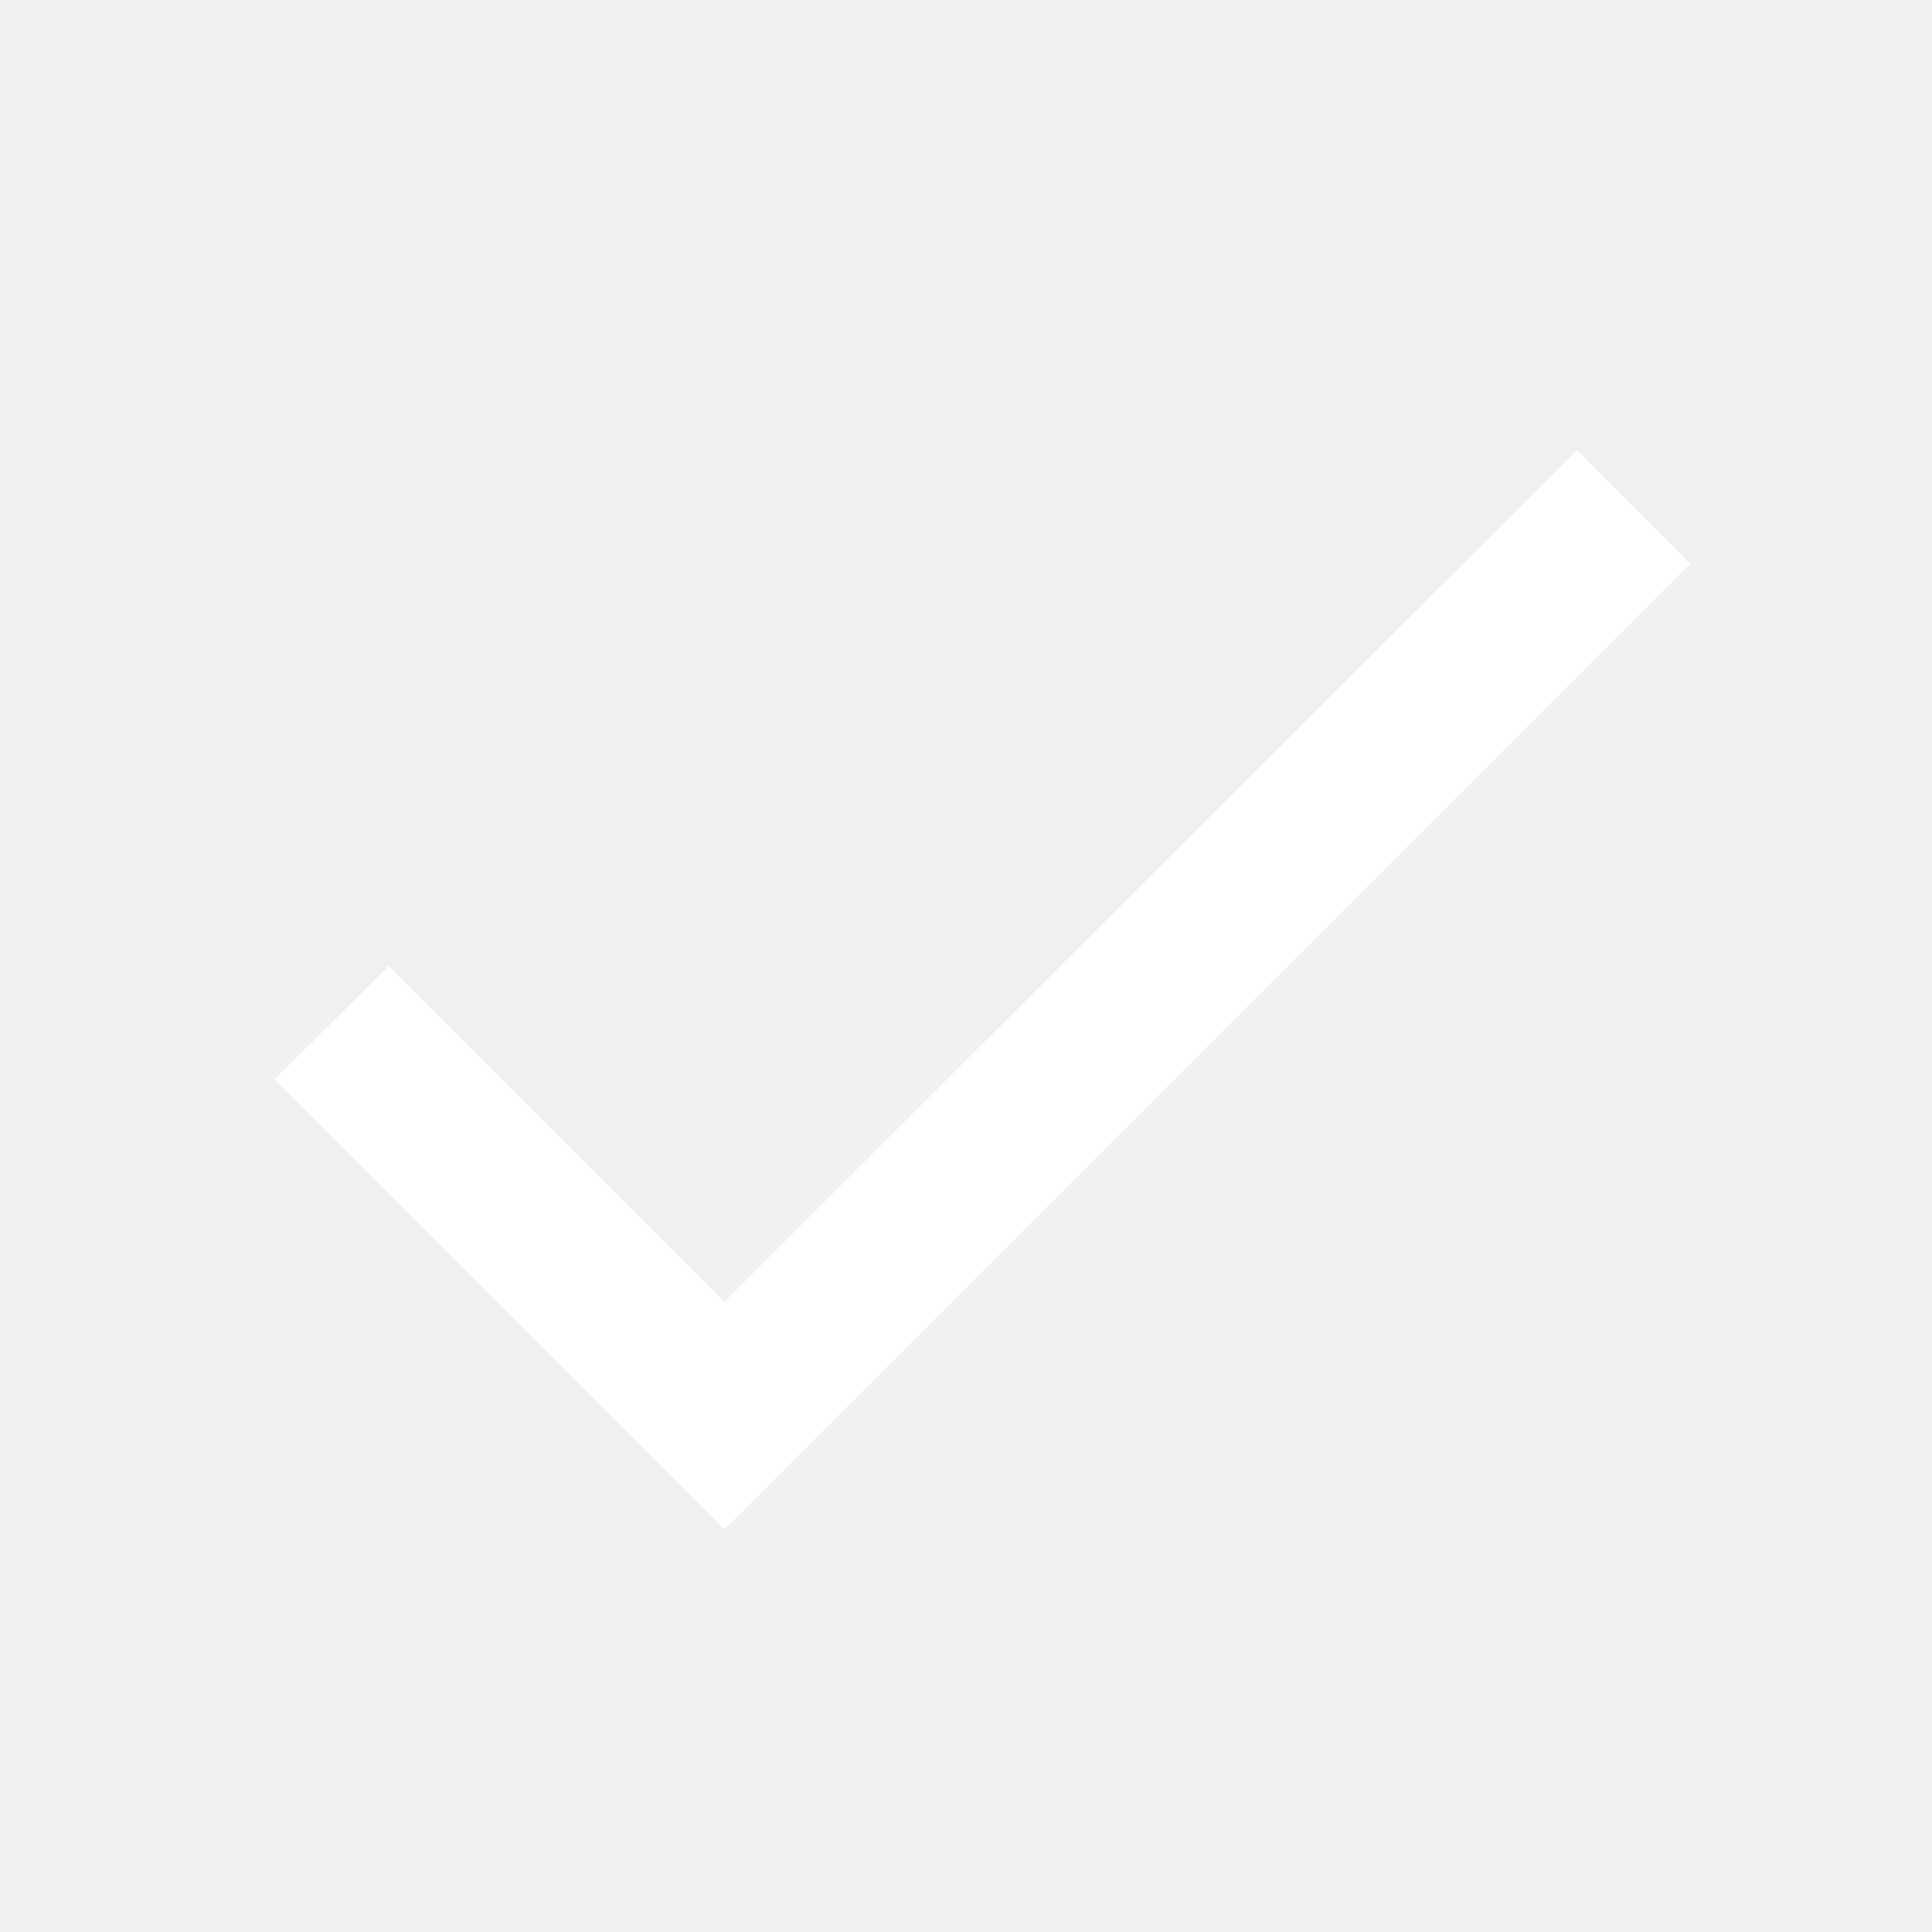
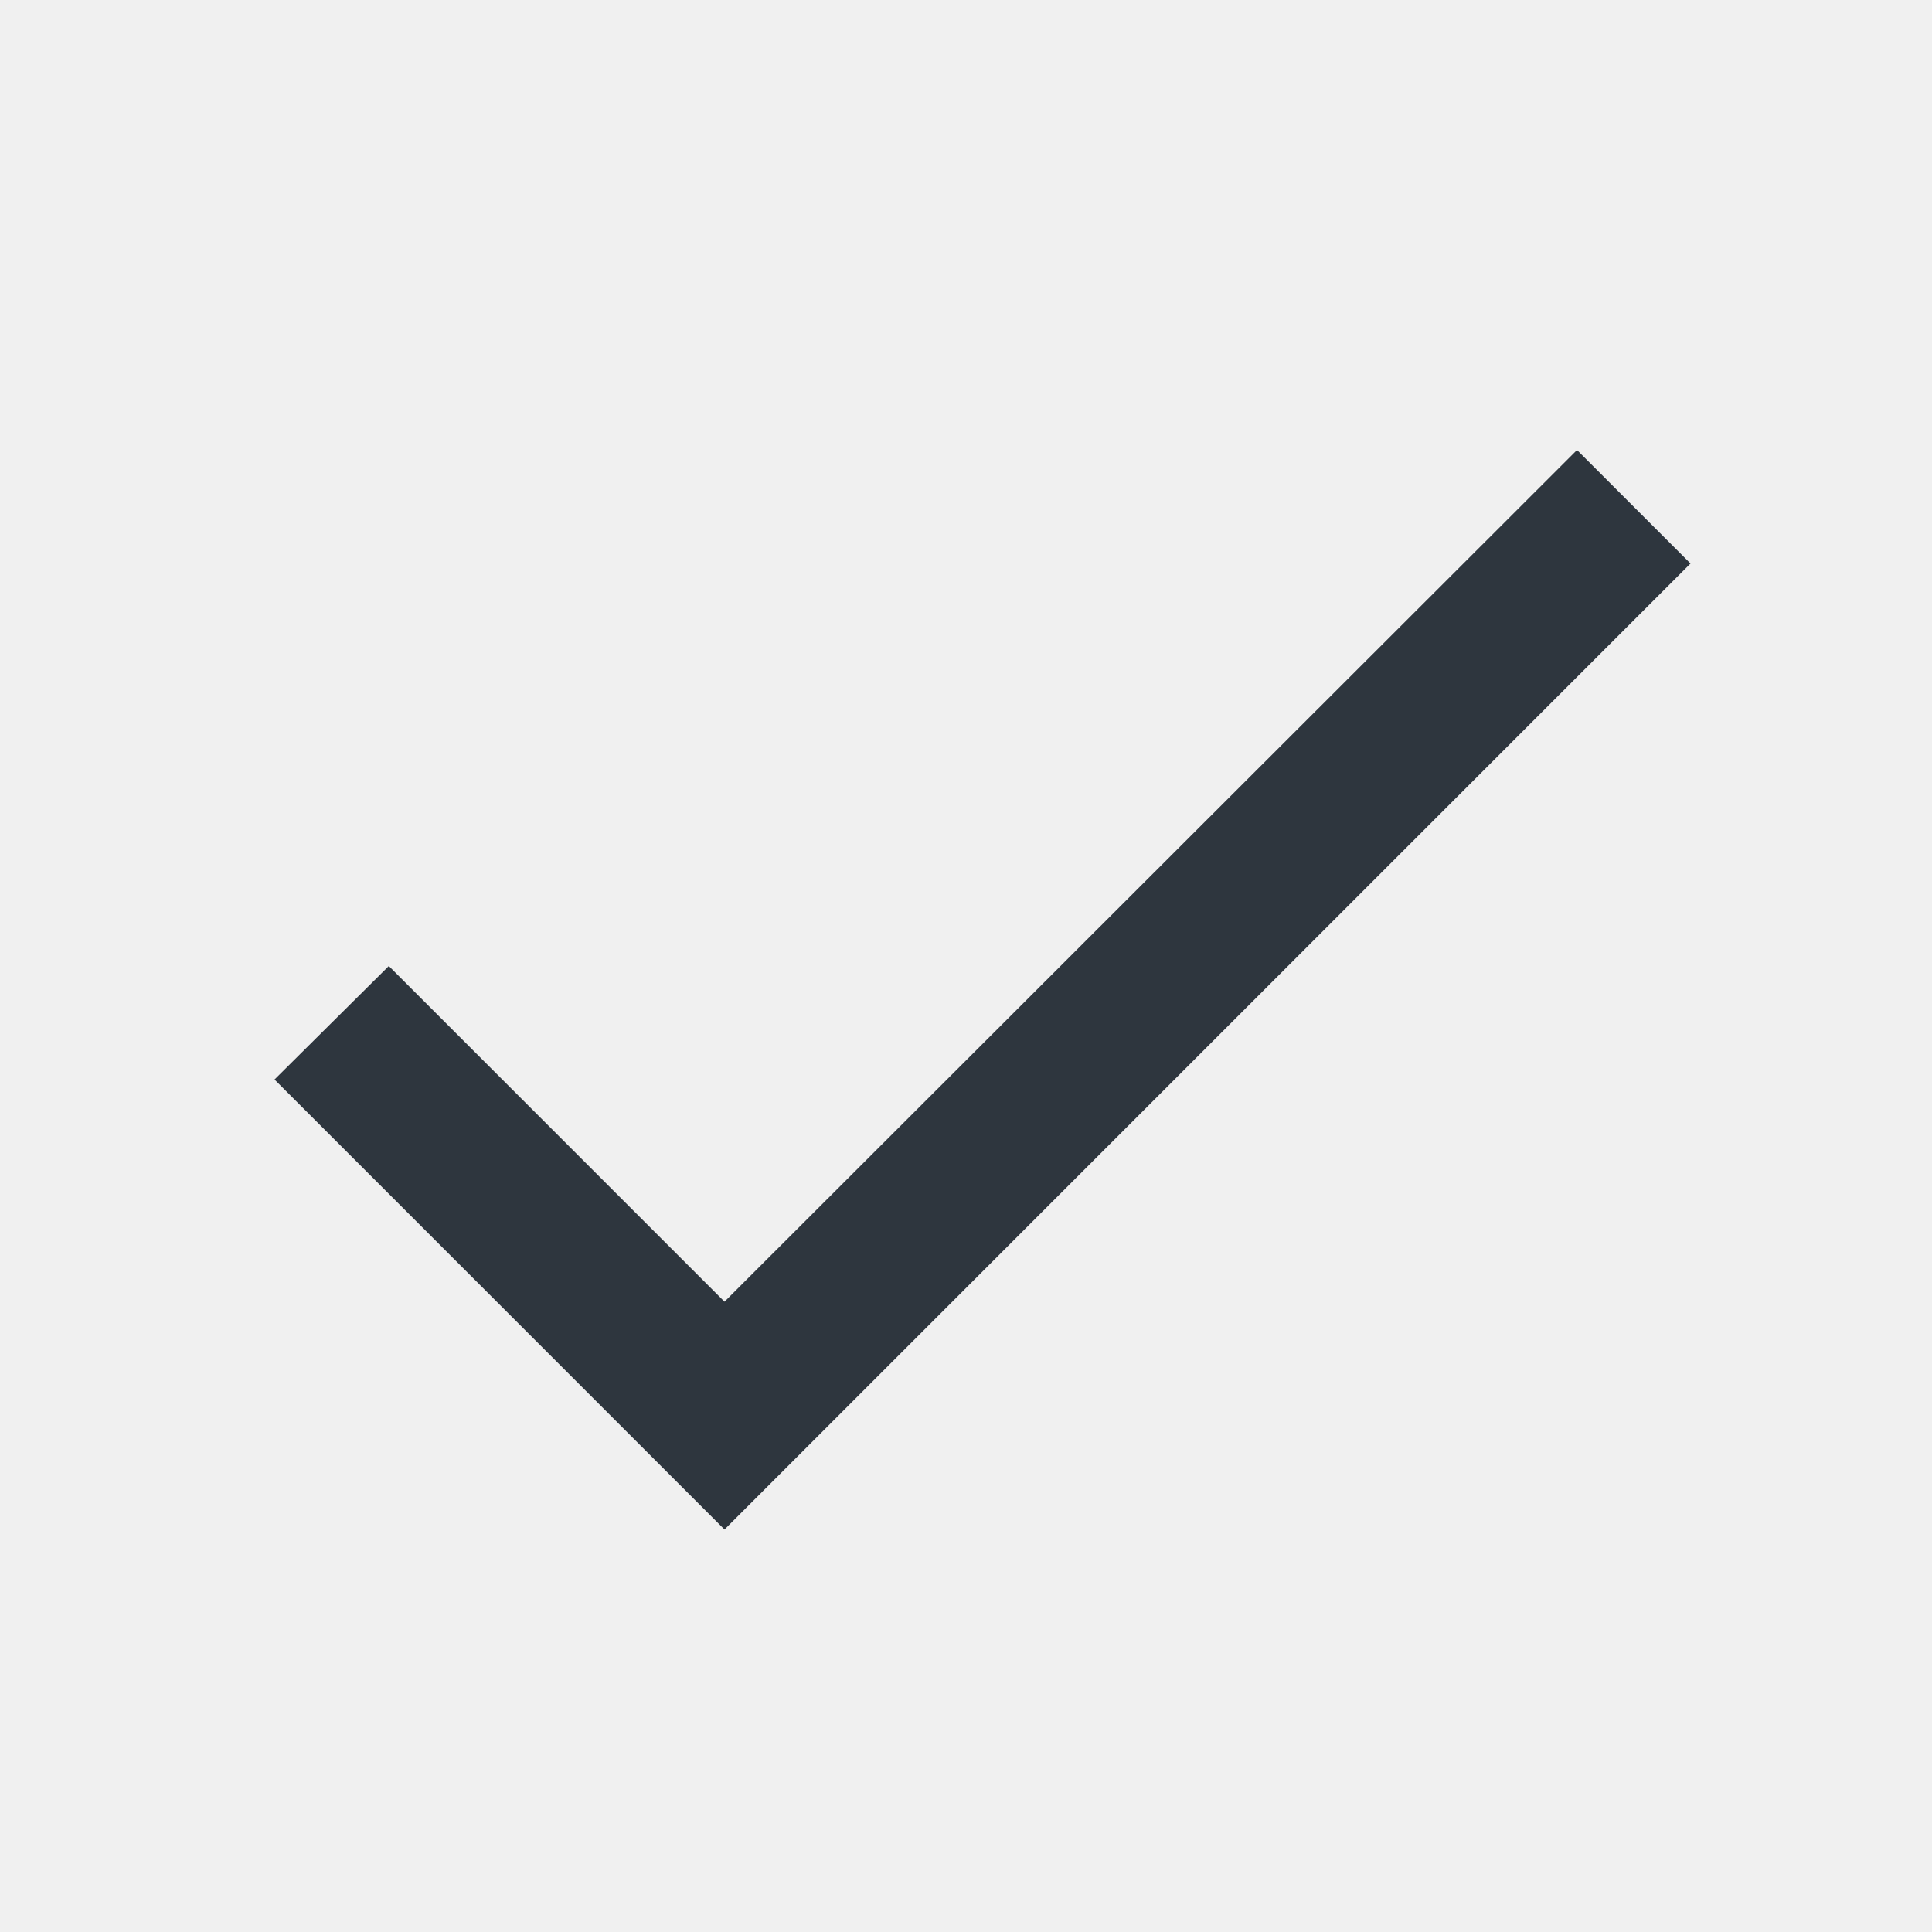
<svg xmlns="http://www.w3.org/2000/svg" fill="#FFFFFF" height="24" viewBox="0 0 24 24" width="24">
  <path d="M0 0h24v24H0z" fill="none" />
-   <path d="M9 16.17L4.83 12l-1.42 1.41L9 19 21 7l-1.41-1.41z" />
+   <path d="M9 16.17L4.83 12l-1.42 1.41L9 19 21 7l-1.41-1.41z" fill="#2e363e" />
</svg>
